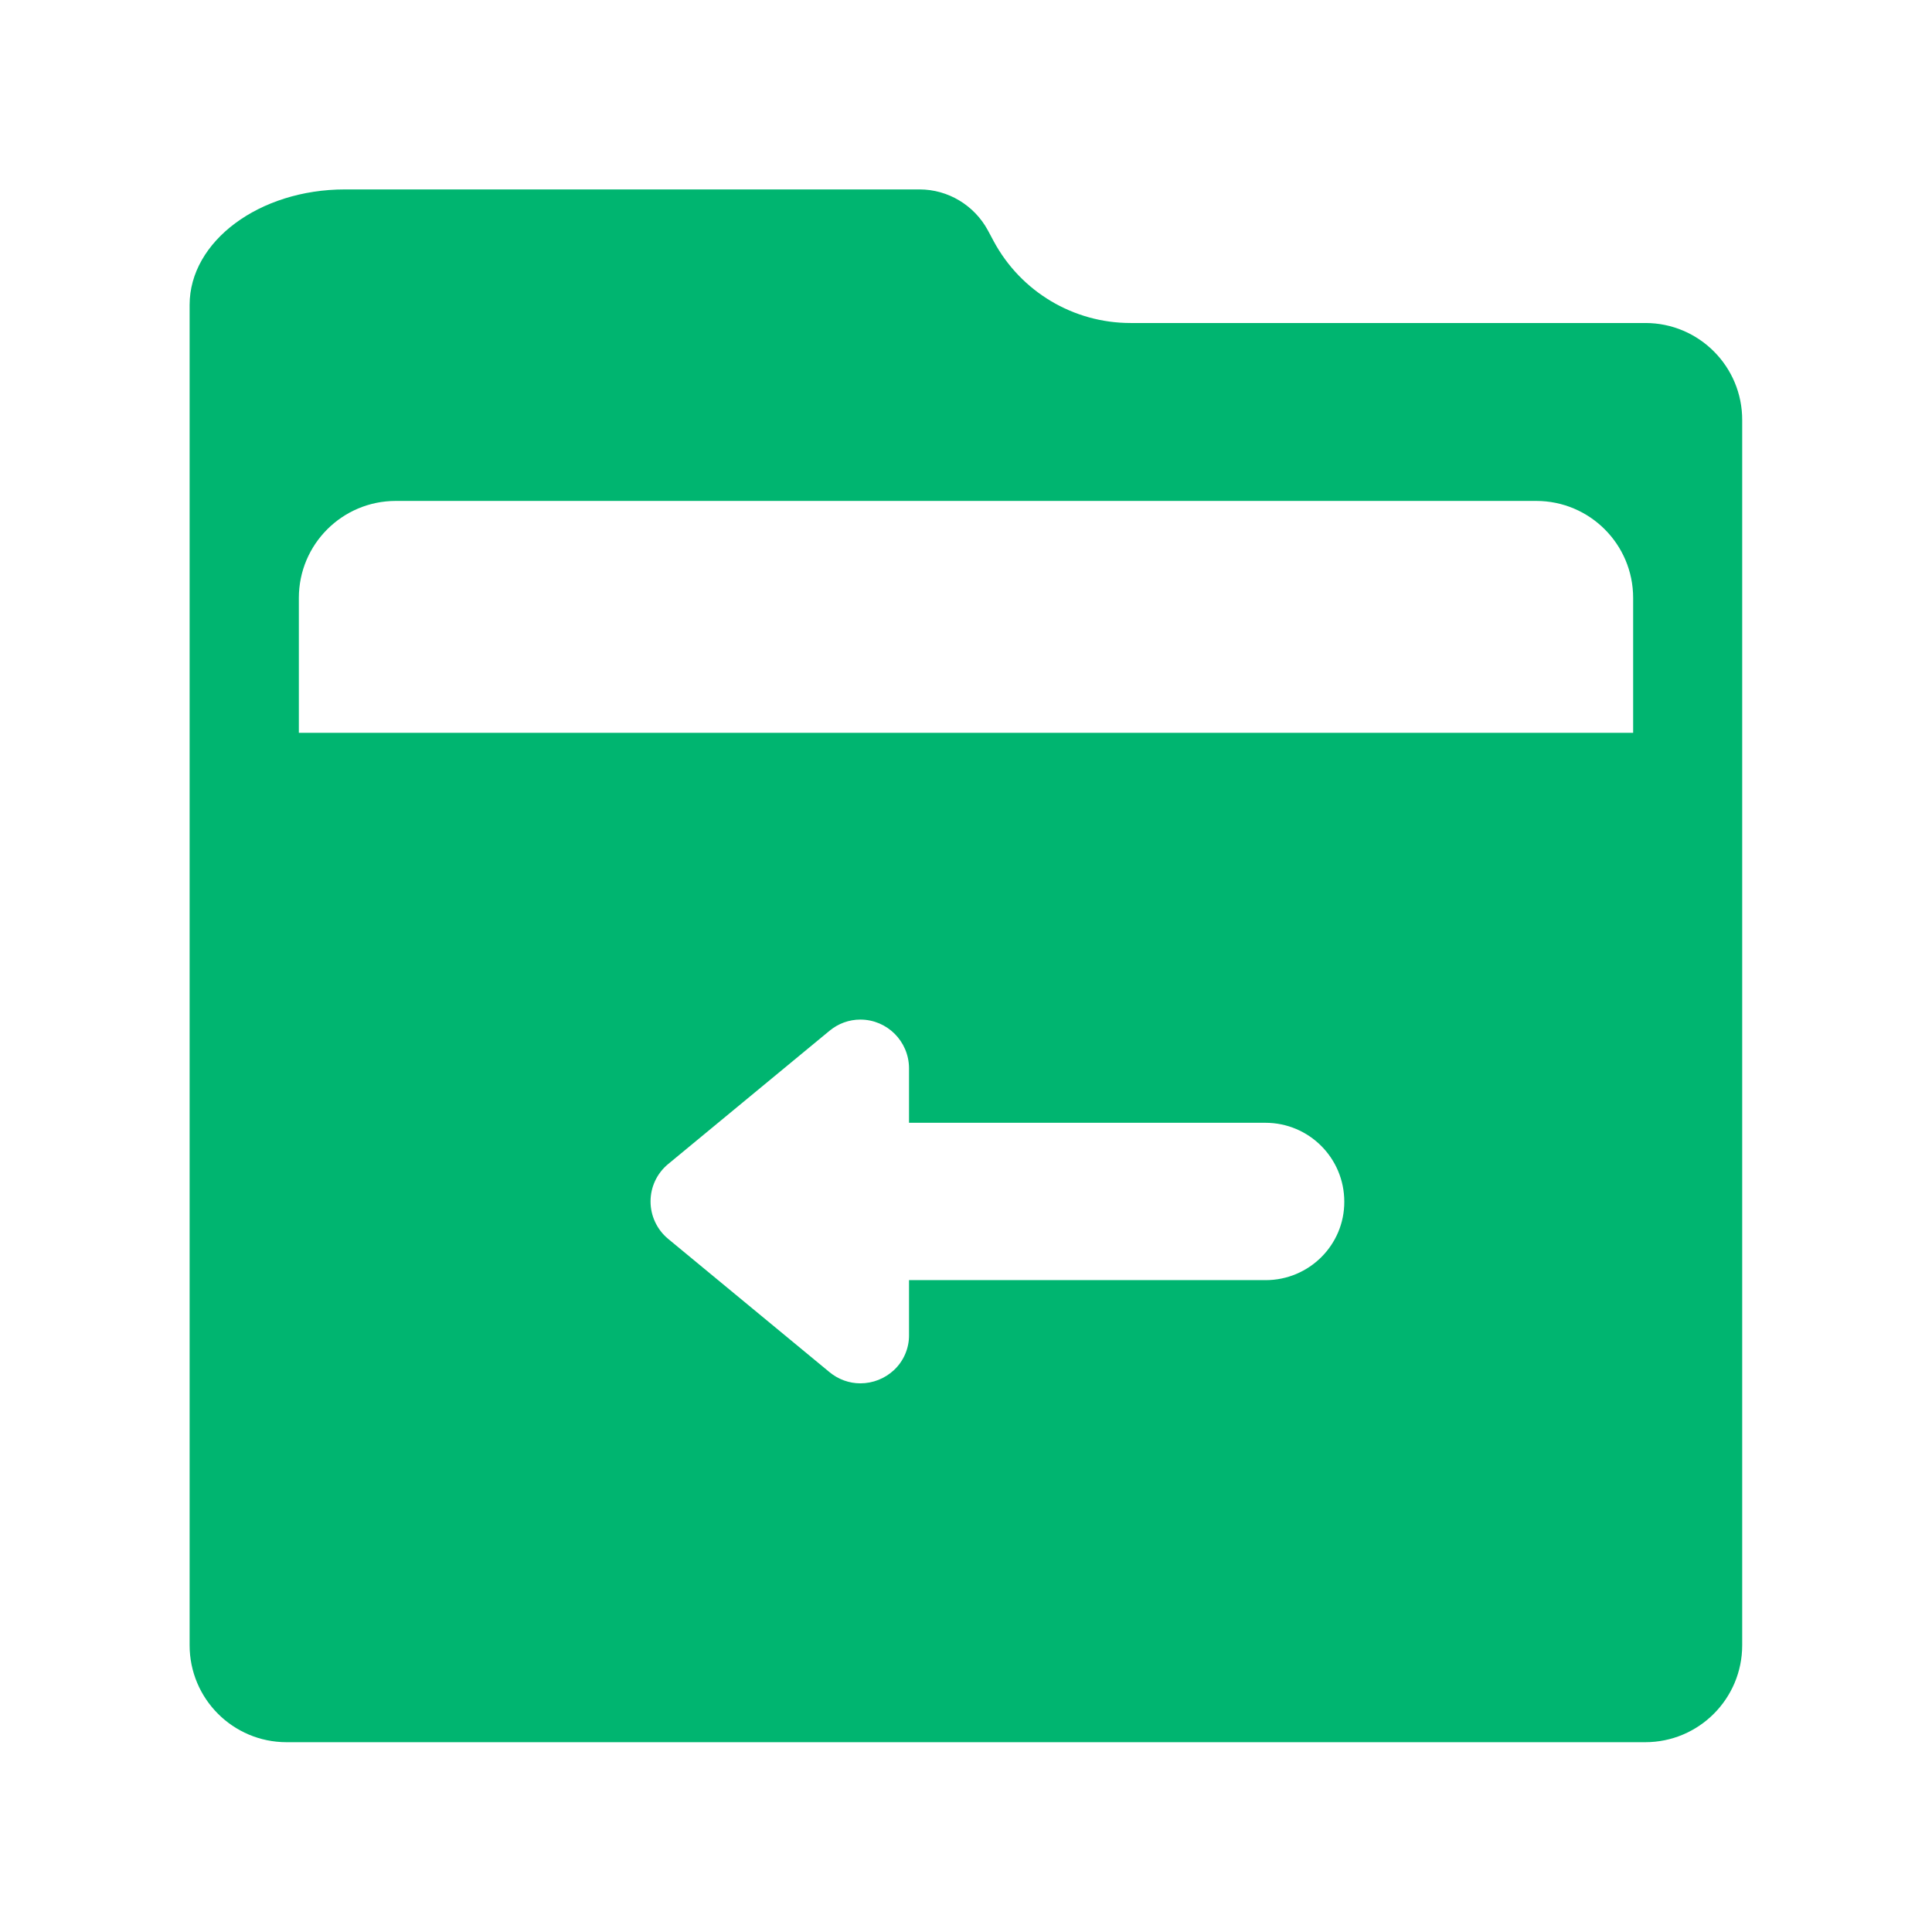
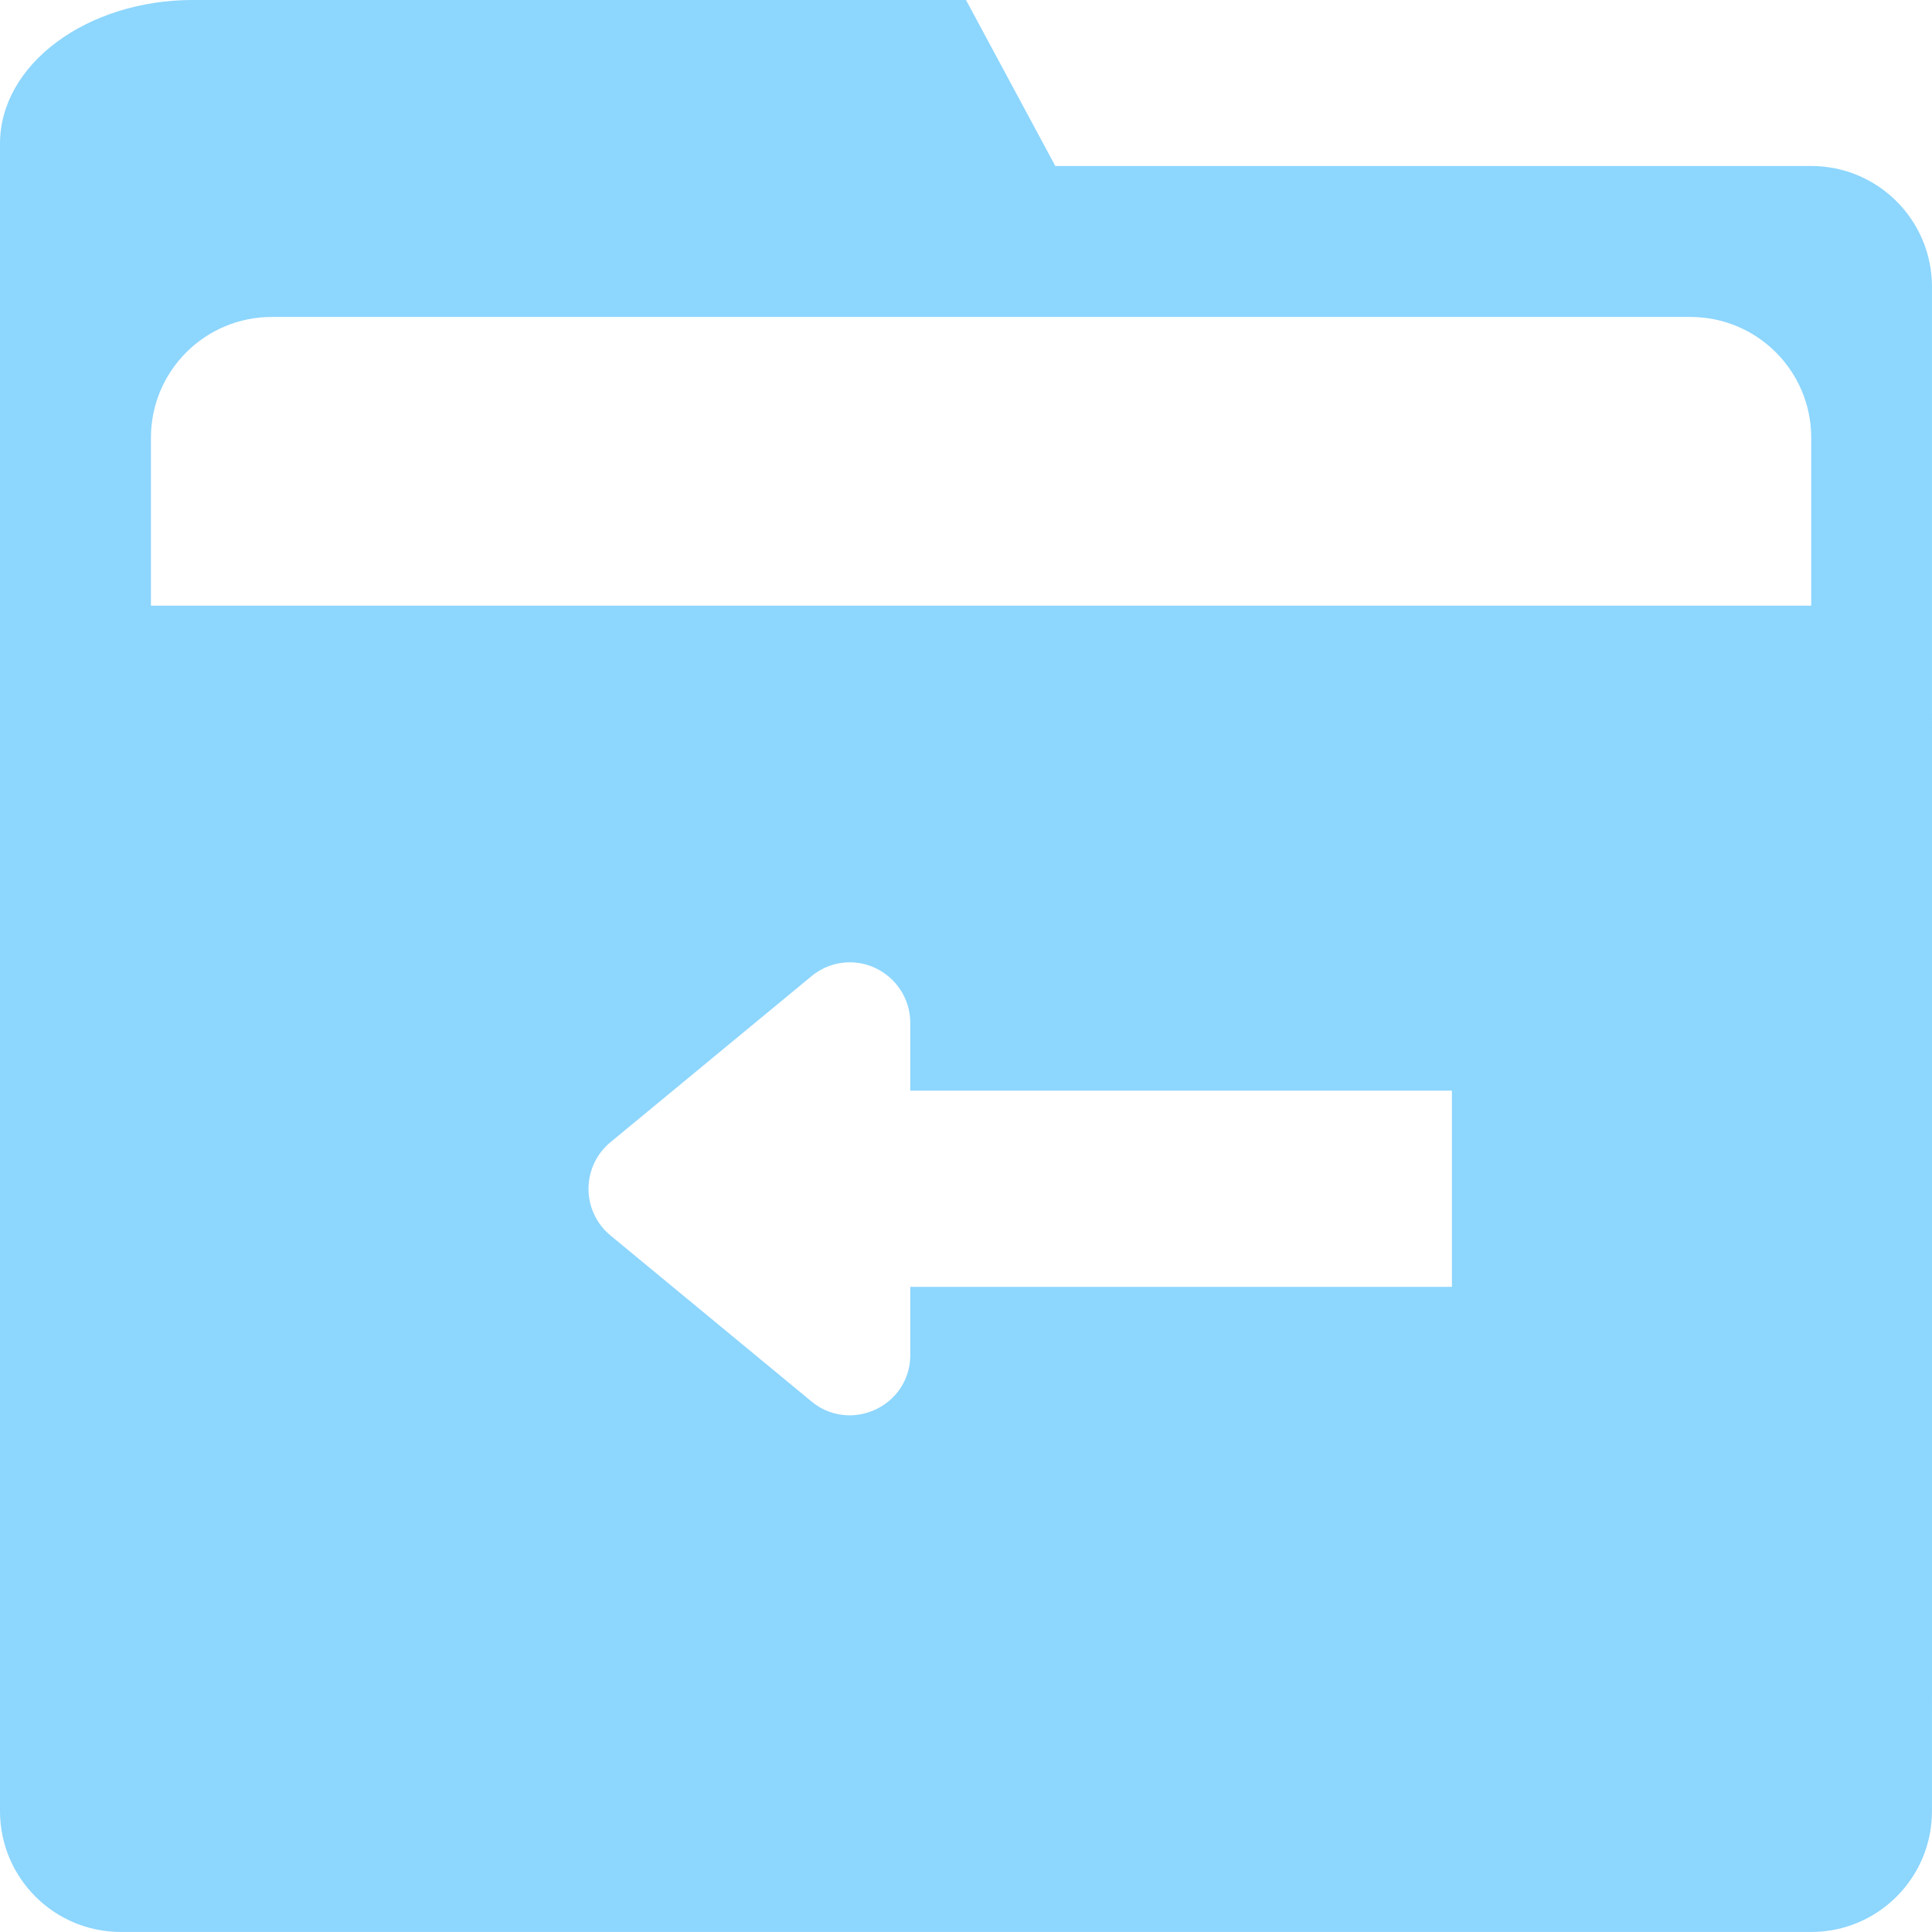
- <svg xmlns="http://www.w3.org/2000/svg" t="1692687219016" class="icon" viewBox="0 0 1024 1024" version="1.1" p-id="54153" width="200" height="200">
-   <path d="M872.1 171.2H599.2c-30.3 0-58.1-16.6-72.5-43.3l-3.1-5.8c-7.2-13.3-21.1-21.7-36.2-21.7H182.8c-45.4 0-82.3 27.5-82.3 61.2V872c0 28.4 23 51.4 51.4 51.4H872c28.4 0 51.4-23 51.4-51.4V222.7c0.1-28.4-22.9-51.5-51.3-51.5zM670.8 678.5h-189v29c0.1 7-2.8 13.8-7.9 18.6-4.9 4.6-11.3 7.1-17.9 7.1-5.9 0-11.7-2.1-16.3-5.9l-85.6-70.7c-5.9-4.9-9.3-12.2-9.3-19.8 0-7.7 3.4-14.9 9.3-19.8l85.6-70.7c4.6-3.8 10.3-5.9 16.3-5.9 14.2 0 25.7 11.5 25.8 25.7v29h188.9c23.1 0 41.8 18.7 41.8 41.8 0.1 22.9-18.6 41.6-41.7 41.6z m194.8-290.1H158.4v-71.5c0-28.4 23-51.4 51.4-51.4h604.4c28.4 0 51.4 23 51.4 51.4v71.5z" fill="#00B570" p-id="54154" />
+ <svg xmlns="http://www.w3.org/2000/svg" t="1724731288339" class="icon" viewBox="0 0 1024 1024" version="1.1" p-id="11397" width="81" height="81">
+   <path d="M959.985 1023.984H63.999a64.079 64.079 0 0 1-63.999-63.999V76.143c0-41.999 45.951-76.159 102.398-76.159H511.992l47.343 87.999H959.985a63.999 63.999 0 0 1 63.999 63.999v807.987A63.999 63.999 0 0 1 959.985 1023.984zM143.998 167.997a63.999 63.999 0 0 0-63.999 63.999v559.991a63.999 63.999 0 0 0 63.999 63.999h751.988a63.999 63.999 0 0 0 63.999-63.999v-559.991a63.999 63.999 0 0 0-63.999-63.999z" fill="#8dd6fe" p-id="11398" />
+   <path d="M959.985 961.009H63.999a63.999 63.999 0 0 1-63.999-63.999v-511.992a63.999 63.999 0 0 1 63.999-63.999h895.986a63.999 63.999 0 0 1 63.999 63.999v511.992a63.999 63.999 0 0 1-63.999 63.999zM450.313 510.04a31.52 31.52 0 0 0-20.24 7.392l-106.558 87.999a32 32 0 0 0-11.6 24.672 32 32 0 0 0 11.6 24.672l106.558 87.999a31.408 31.408 0 0 0 20.224 7.392 32.831 32.831 0 0 0 22.288-8.88 31.536 31.536 0 0 0 9.888-23.184v-36.047h287.068v-103.998H482.472v-36.079a32.175 32.175 0 0 0-32.127-31.936z" fill="#8dd6fe" p-id="11399" />
</svg>
